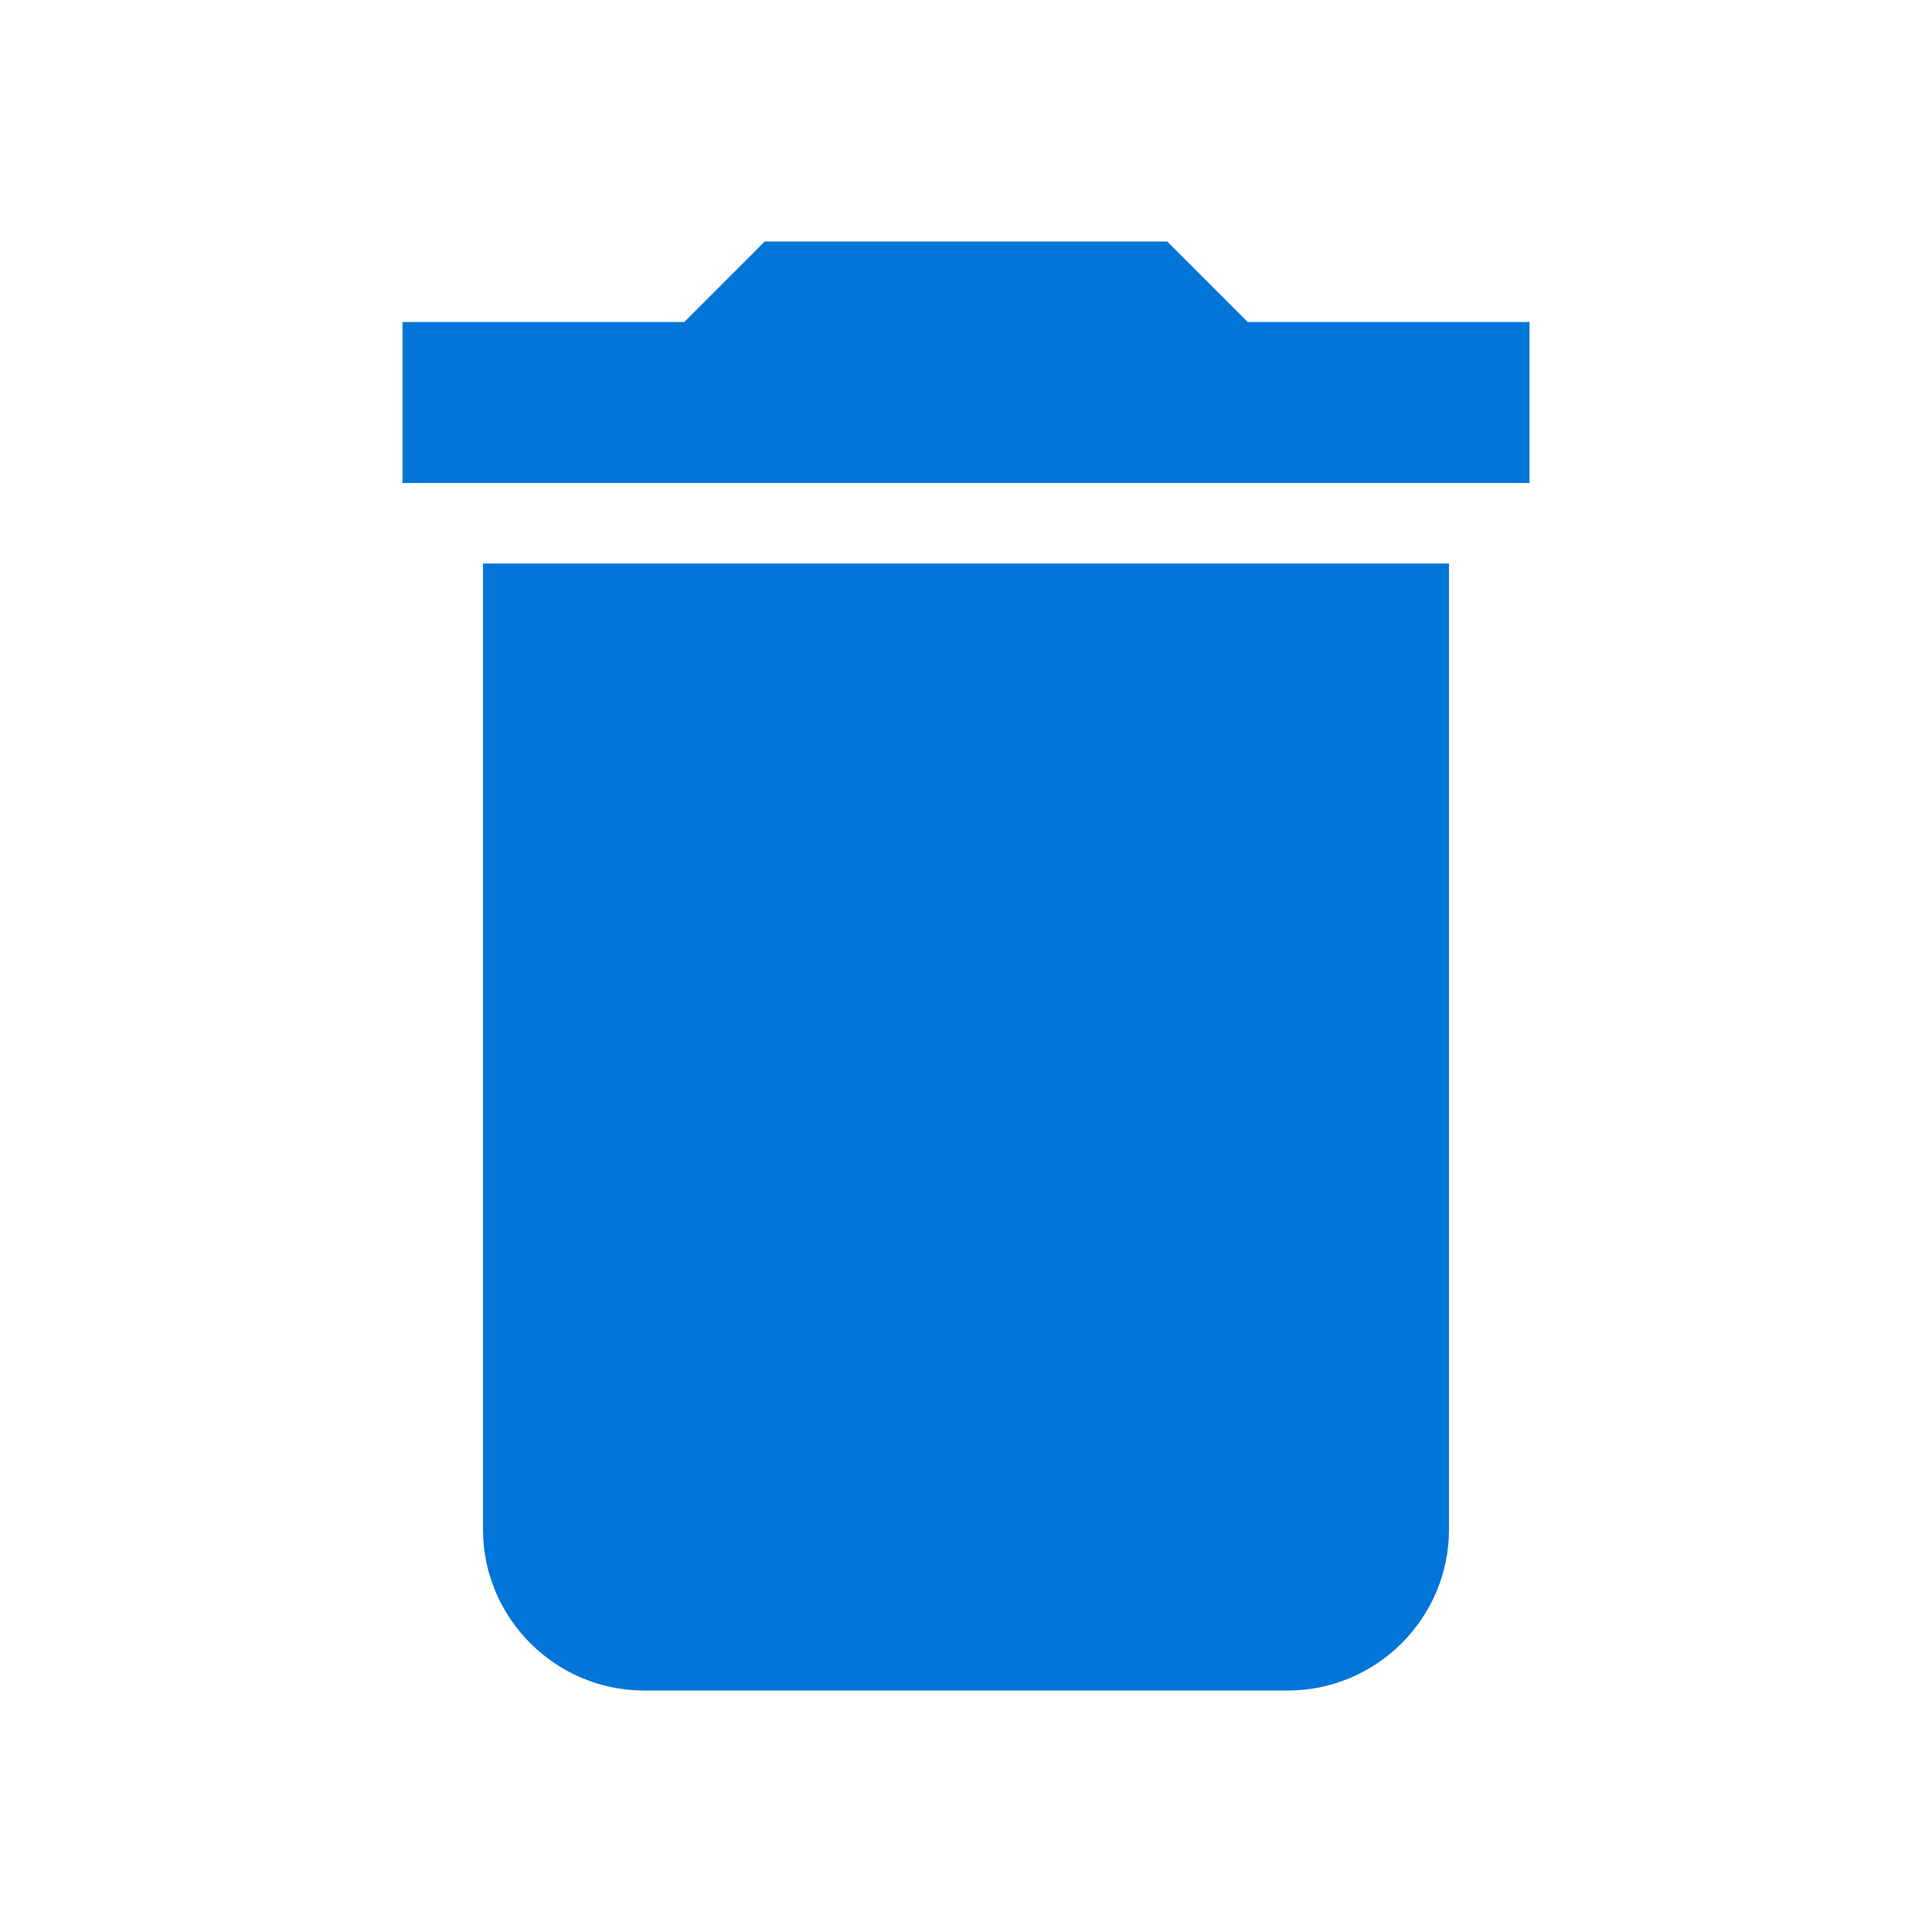
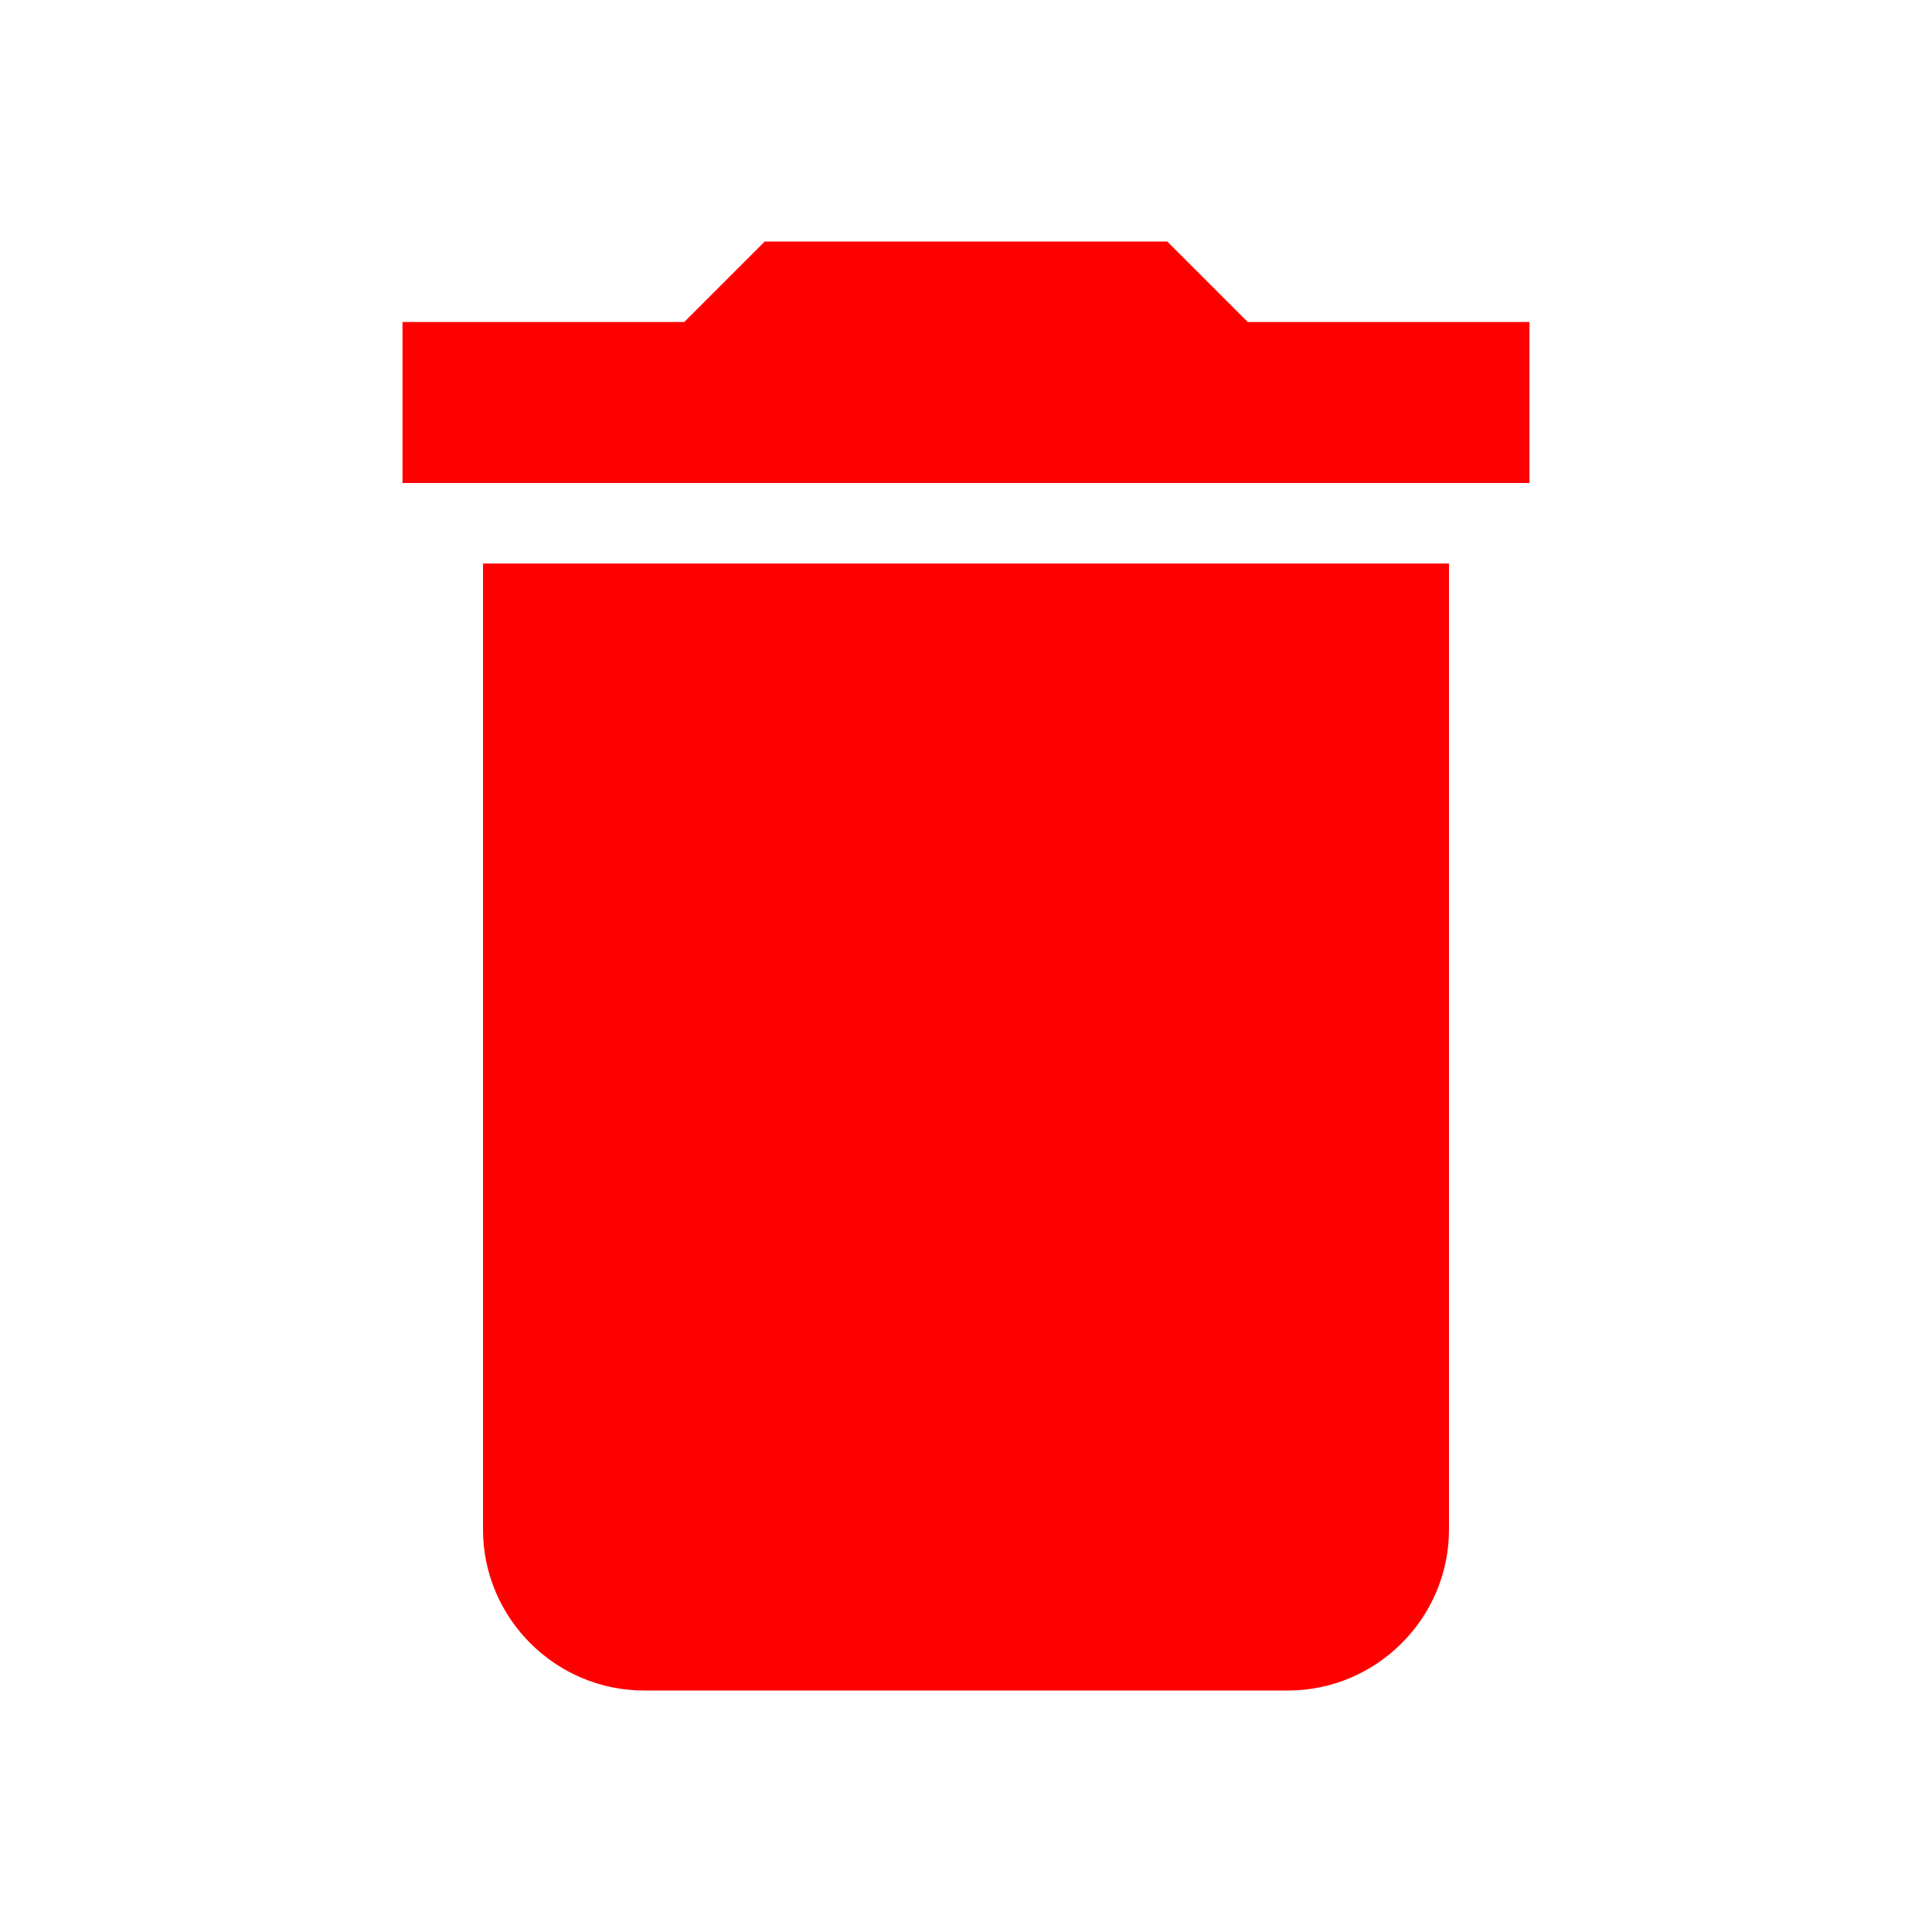
- <svg xmlns="http://www.w3.org/2000/svg" height="24px" viewBox="0 0 24 24" width="24px" fill="#0275d8">
+ <svg xmlns="http://www.w3.org/2000/svg" height="24px" viewBox="0 0 24 24" width="24px" fill="#FF0000">
  <path d="M0 0h24v24H0z" fill="none" />
  <path d="M6 19c0 1.1.9 2 2 2h8c1.1 0 2-.9 2-2V7H6v12zM19 4h-3.5l-1-1h-5l-1 1H5v2h14V4z" />
</svg>
